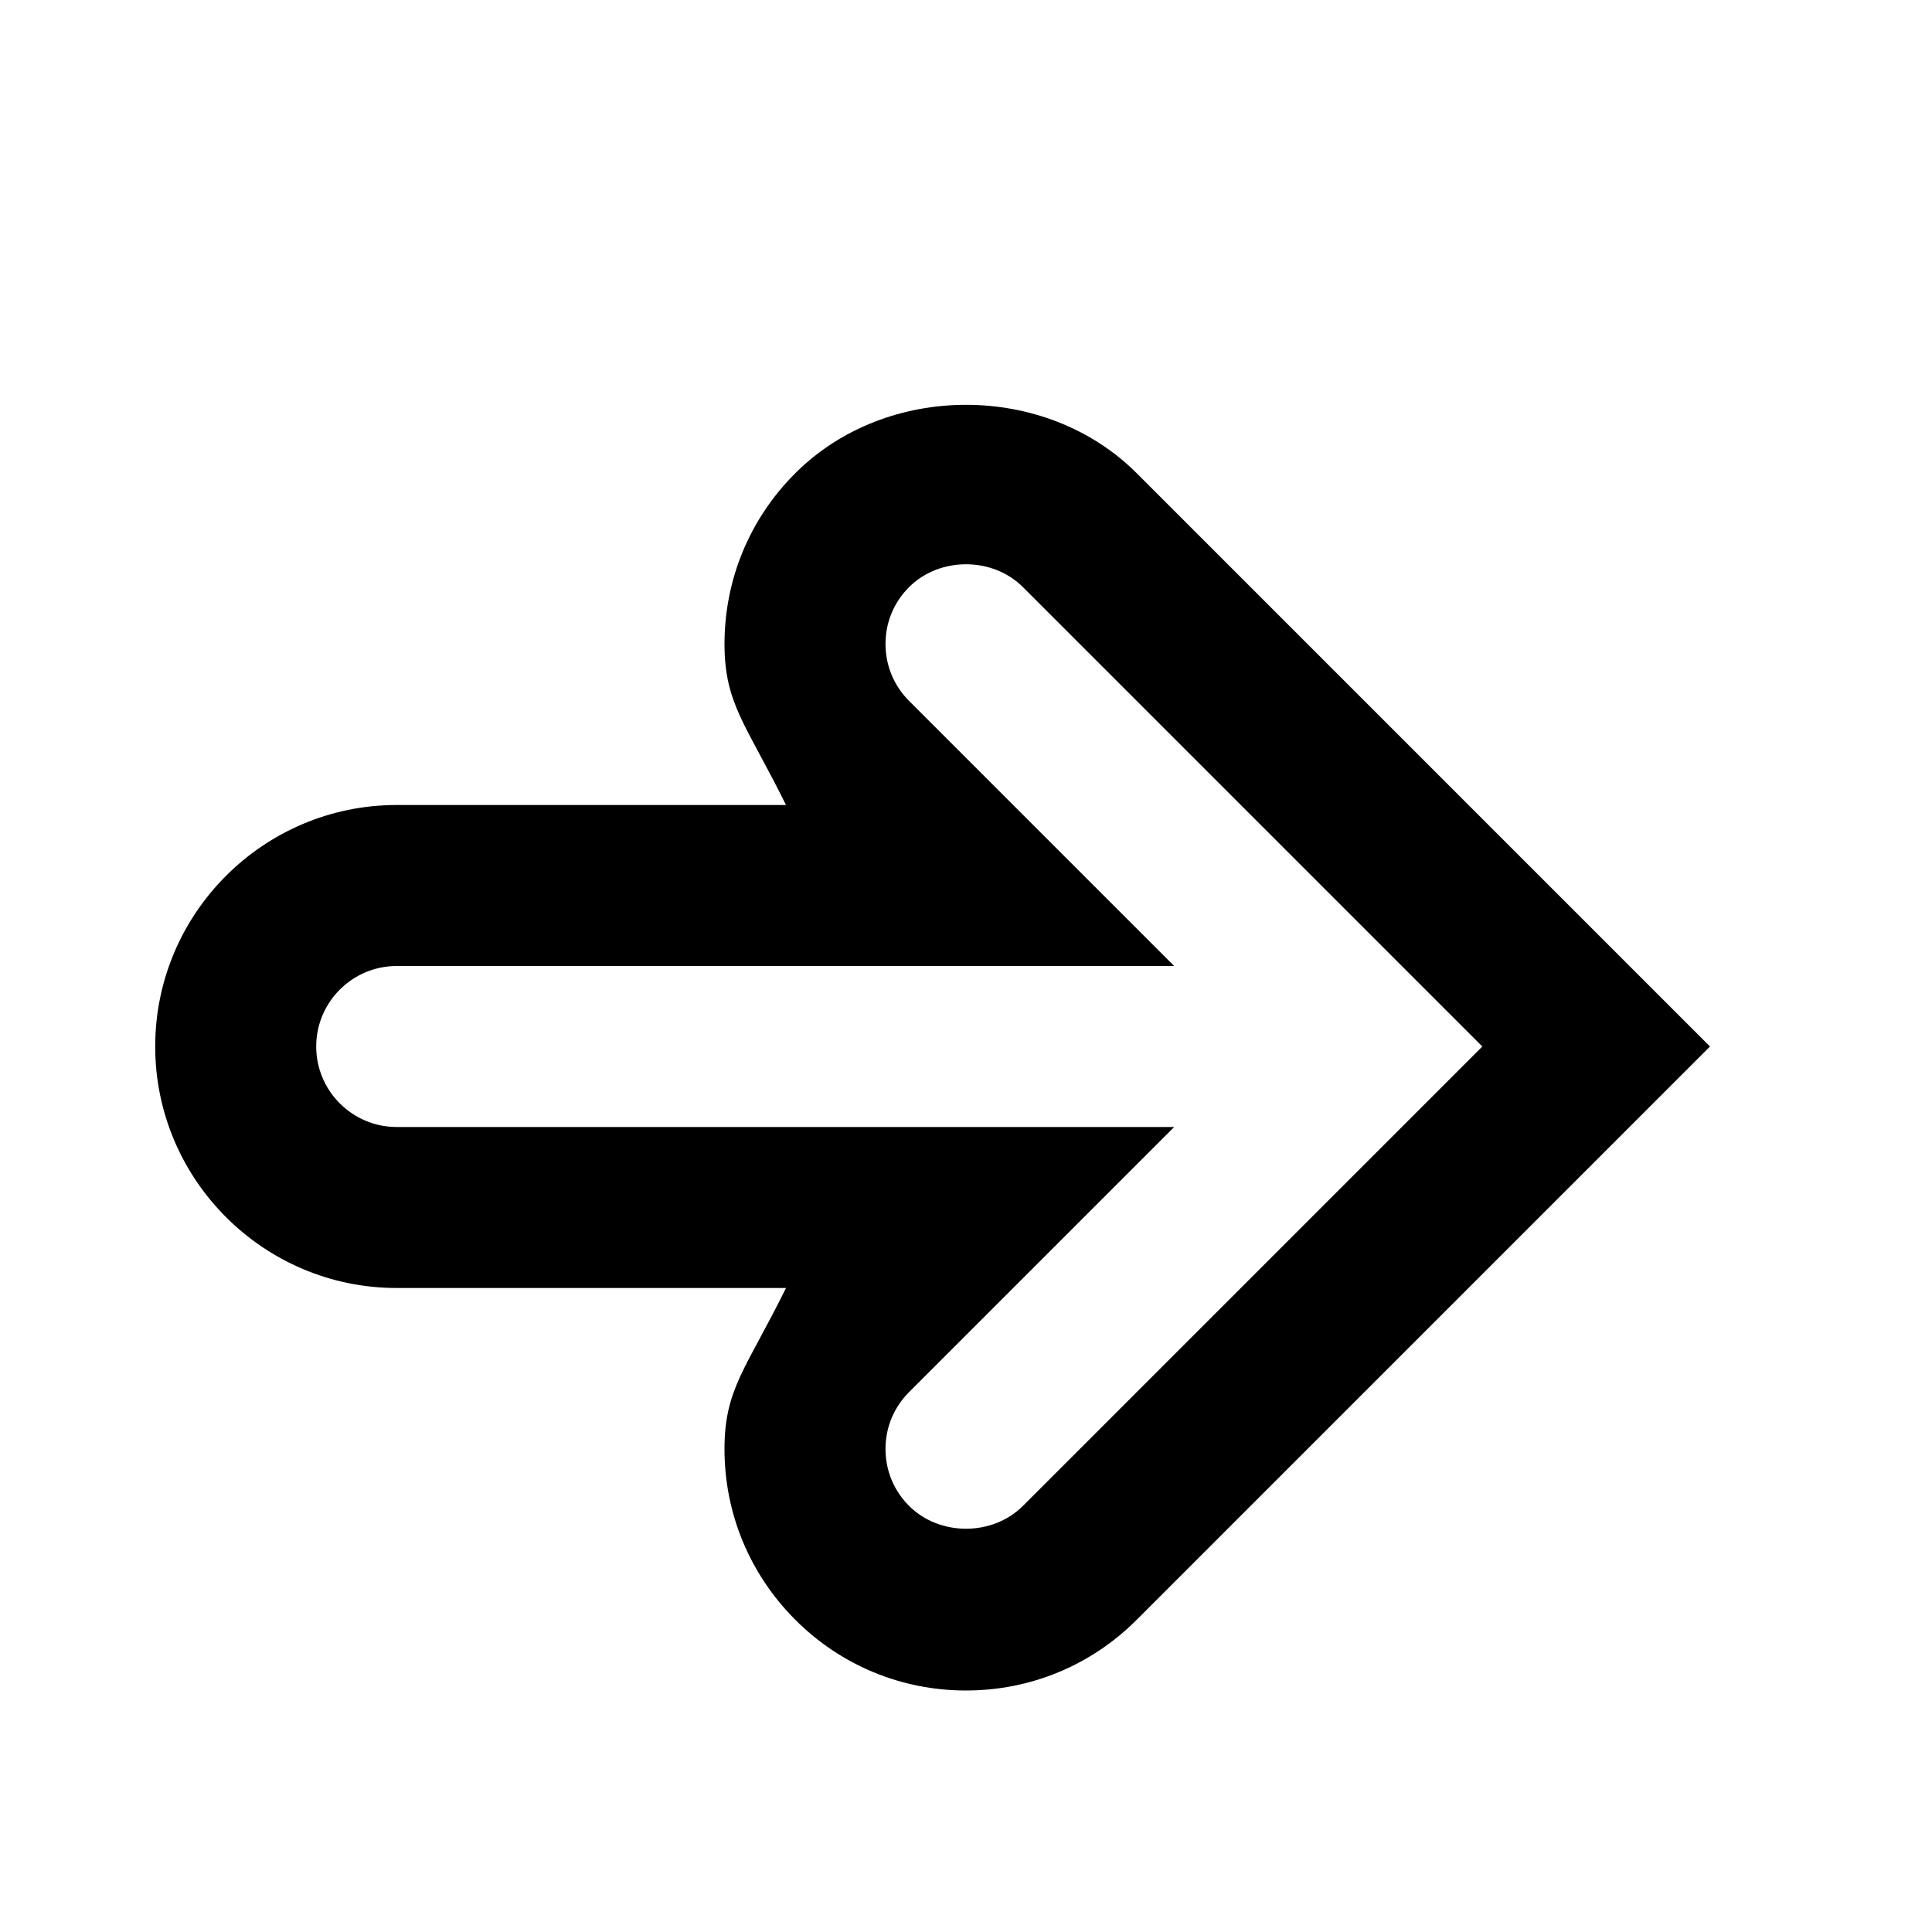
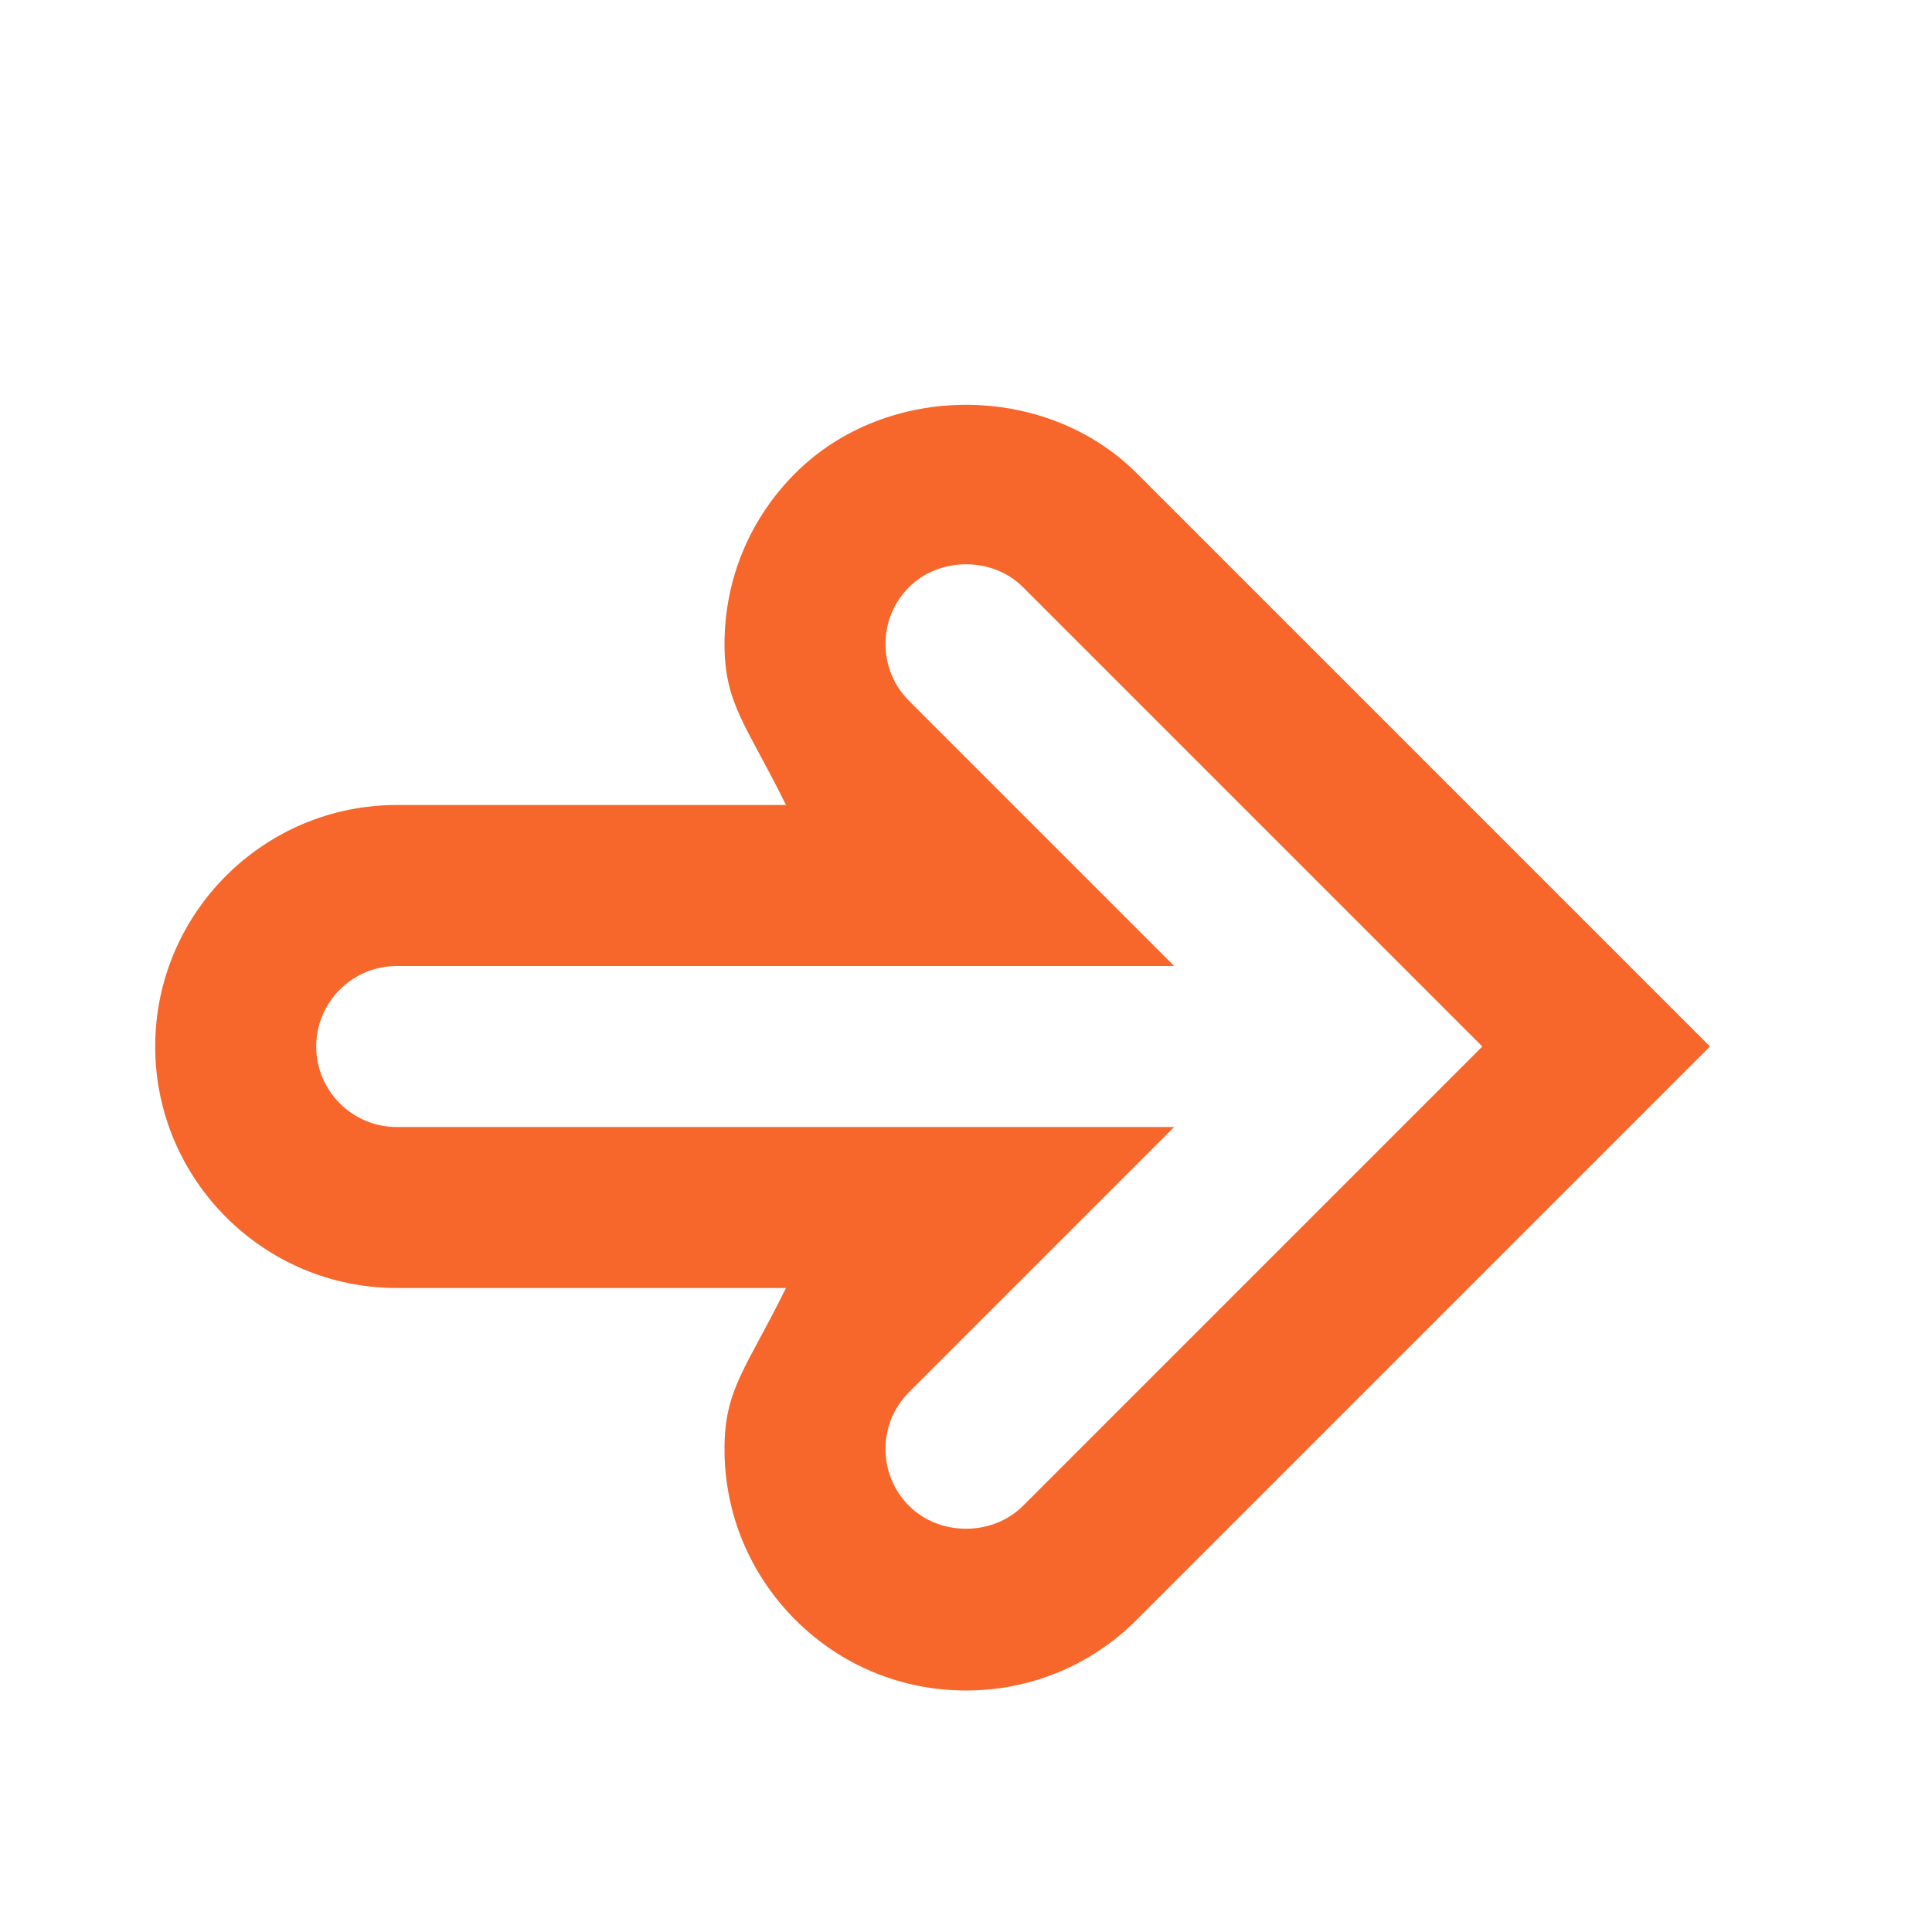
- <svg xmlns="http://www.w3.org/2000/svg" baseProfile="tiny" height="24px" id="Layer_1" version="1.2" viewBox="0 0 24 24" width="24px" xml:space="preserve">
-   <g>
-     <path d="M12,21c-0.801,0-1.555-0.312-2.121-0.879S8.999,18.8,9,17.998C9,17.252,9.271,17,9.764,16H4.928c-1.654,0-3-1.347-3-3   c0-1.654,1.346-3,3-3h4.836C9.27,9,9,8.745,9,7.999c0.001-0.802,0.312-1.554,0.88-2.121c1.132-1.132,3.108-1.133,4.241,0.001   L21.242,13l-7.121,7.121C13.555,20.688,12.801,21,12,21z M4.928,12c-0.552,0-1,0.449-1,1s0.448,1,1,1h9.658l-3.293,3.293   C11.104,17.482,11,17.732,11,17.999c0,0.269,0.104,0.519,0.293,0.708c0.379,0.378,1.035,0.378,1.414,0L18.414,13l-5.707-5.707   c-0.379-0.378-1.035-0.378-1.414,0C11.104,7.482,11,7.732,11,7.999c0,0.268,0.104,0.519,0.293,0.708L14.586,12H4.928z" />
-   </g>
+ <svg xmlns="http://www.w3.org/2000/svg" viewBox="0 0 24 24">
+   <path d="M12,21c-0.801,0-1.555-0.312-2.121-0.879S8.999,18.8,9,17.998C9,17.252,9.271,17,9.764,16H4.928c-1.654,0-3-1.347-3-3   c0-1.654,1.346-3,3-3h4.836C9.27,9,9,8.745,9,7.999c0.001-0.802,0.312-1.554,0.88-2.121c1.132-1.132,3.108-1.133,4.241,0.001   L21.242,13l-7.121,7.121C13.555,20.688,12.801,21,12,21z M4.928,12c-0.552,0-1,0.449-1,1s0.448,1,1,1h9.658l-3.293,3.293   C11.104,17.482,11,17.732,11,17.999c0,0.269,0.104,0.519,0.293,0.708c0.379,0.378,1.035,0.378,1.414,0L18.414,13l-5.707-5.707   c-0.379-0.378-1.035-0.378-1.414,0C11.104,7.482,11,7.732,11,7.999c0,0.268,0.104,0.519,0.293,0.708L14.586,12H4.928z" fill="#f7672c" />
</svg>
